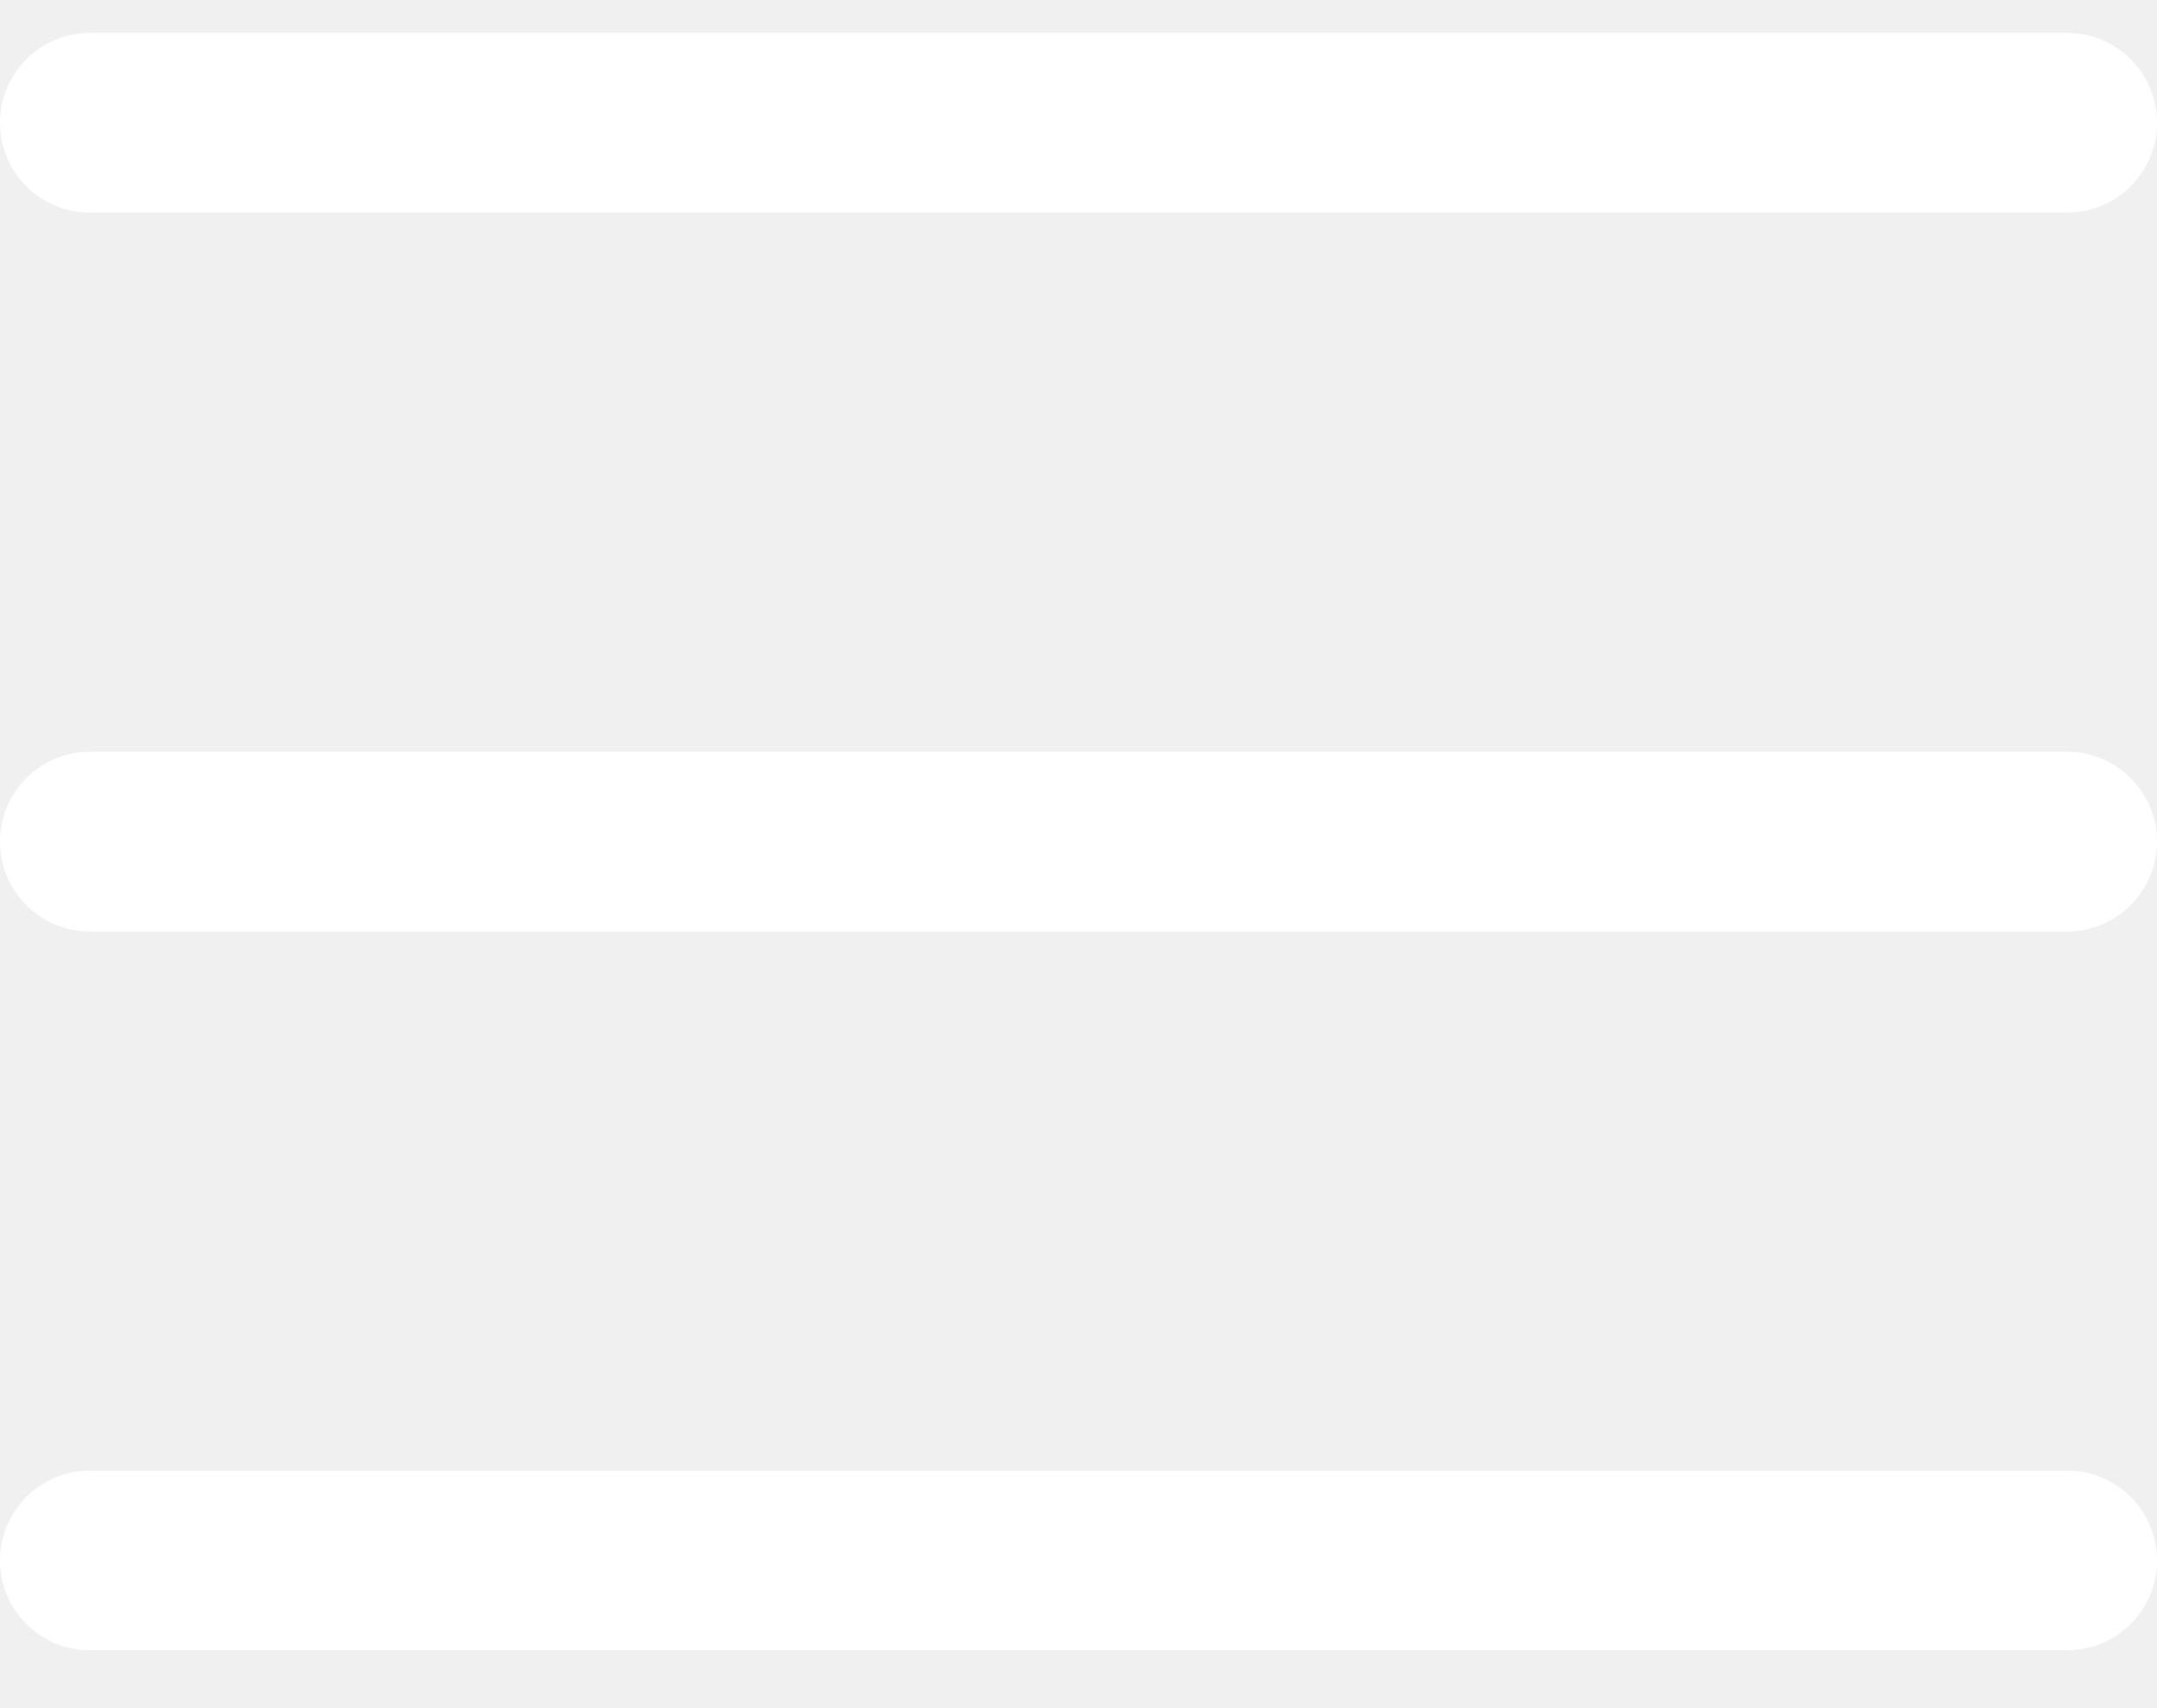
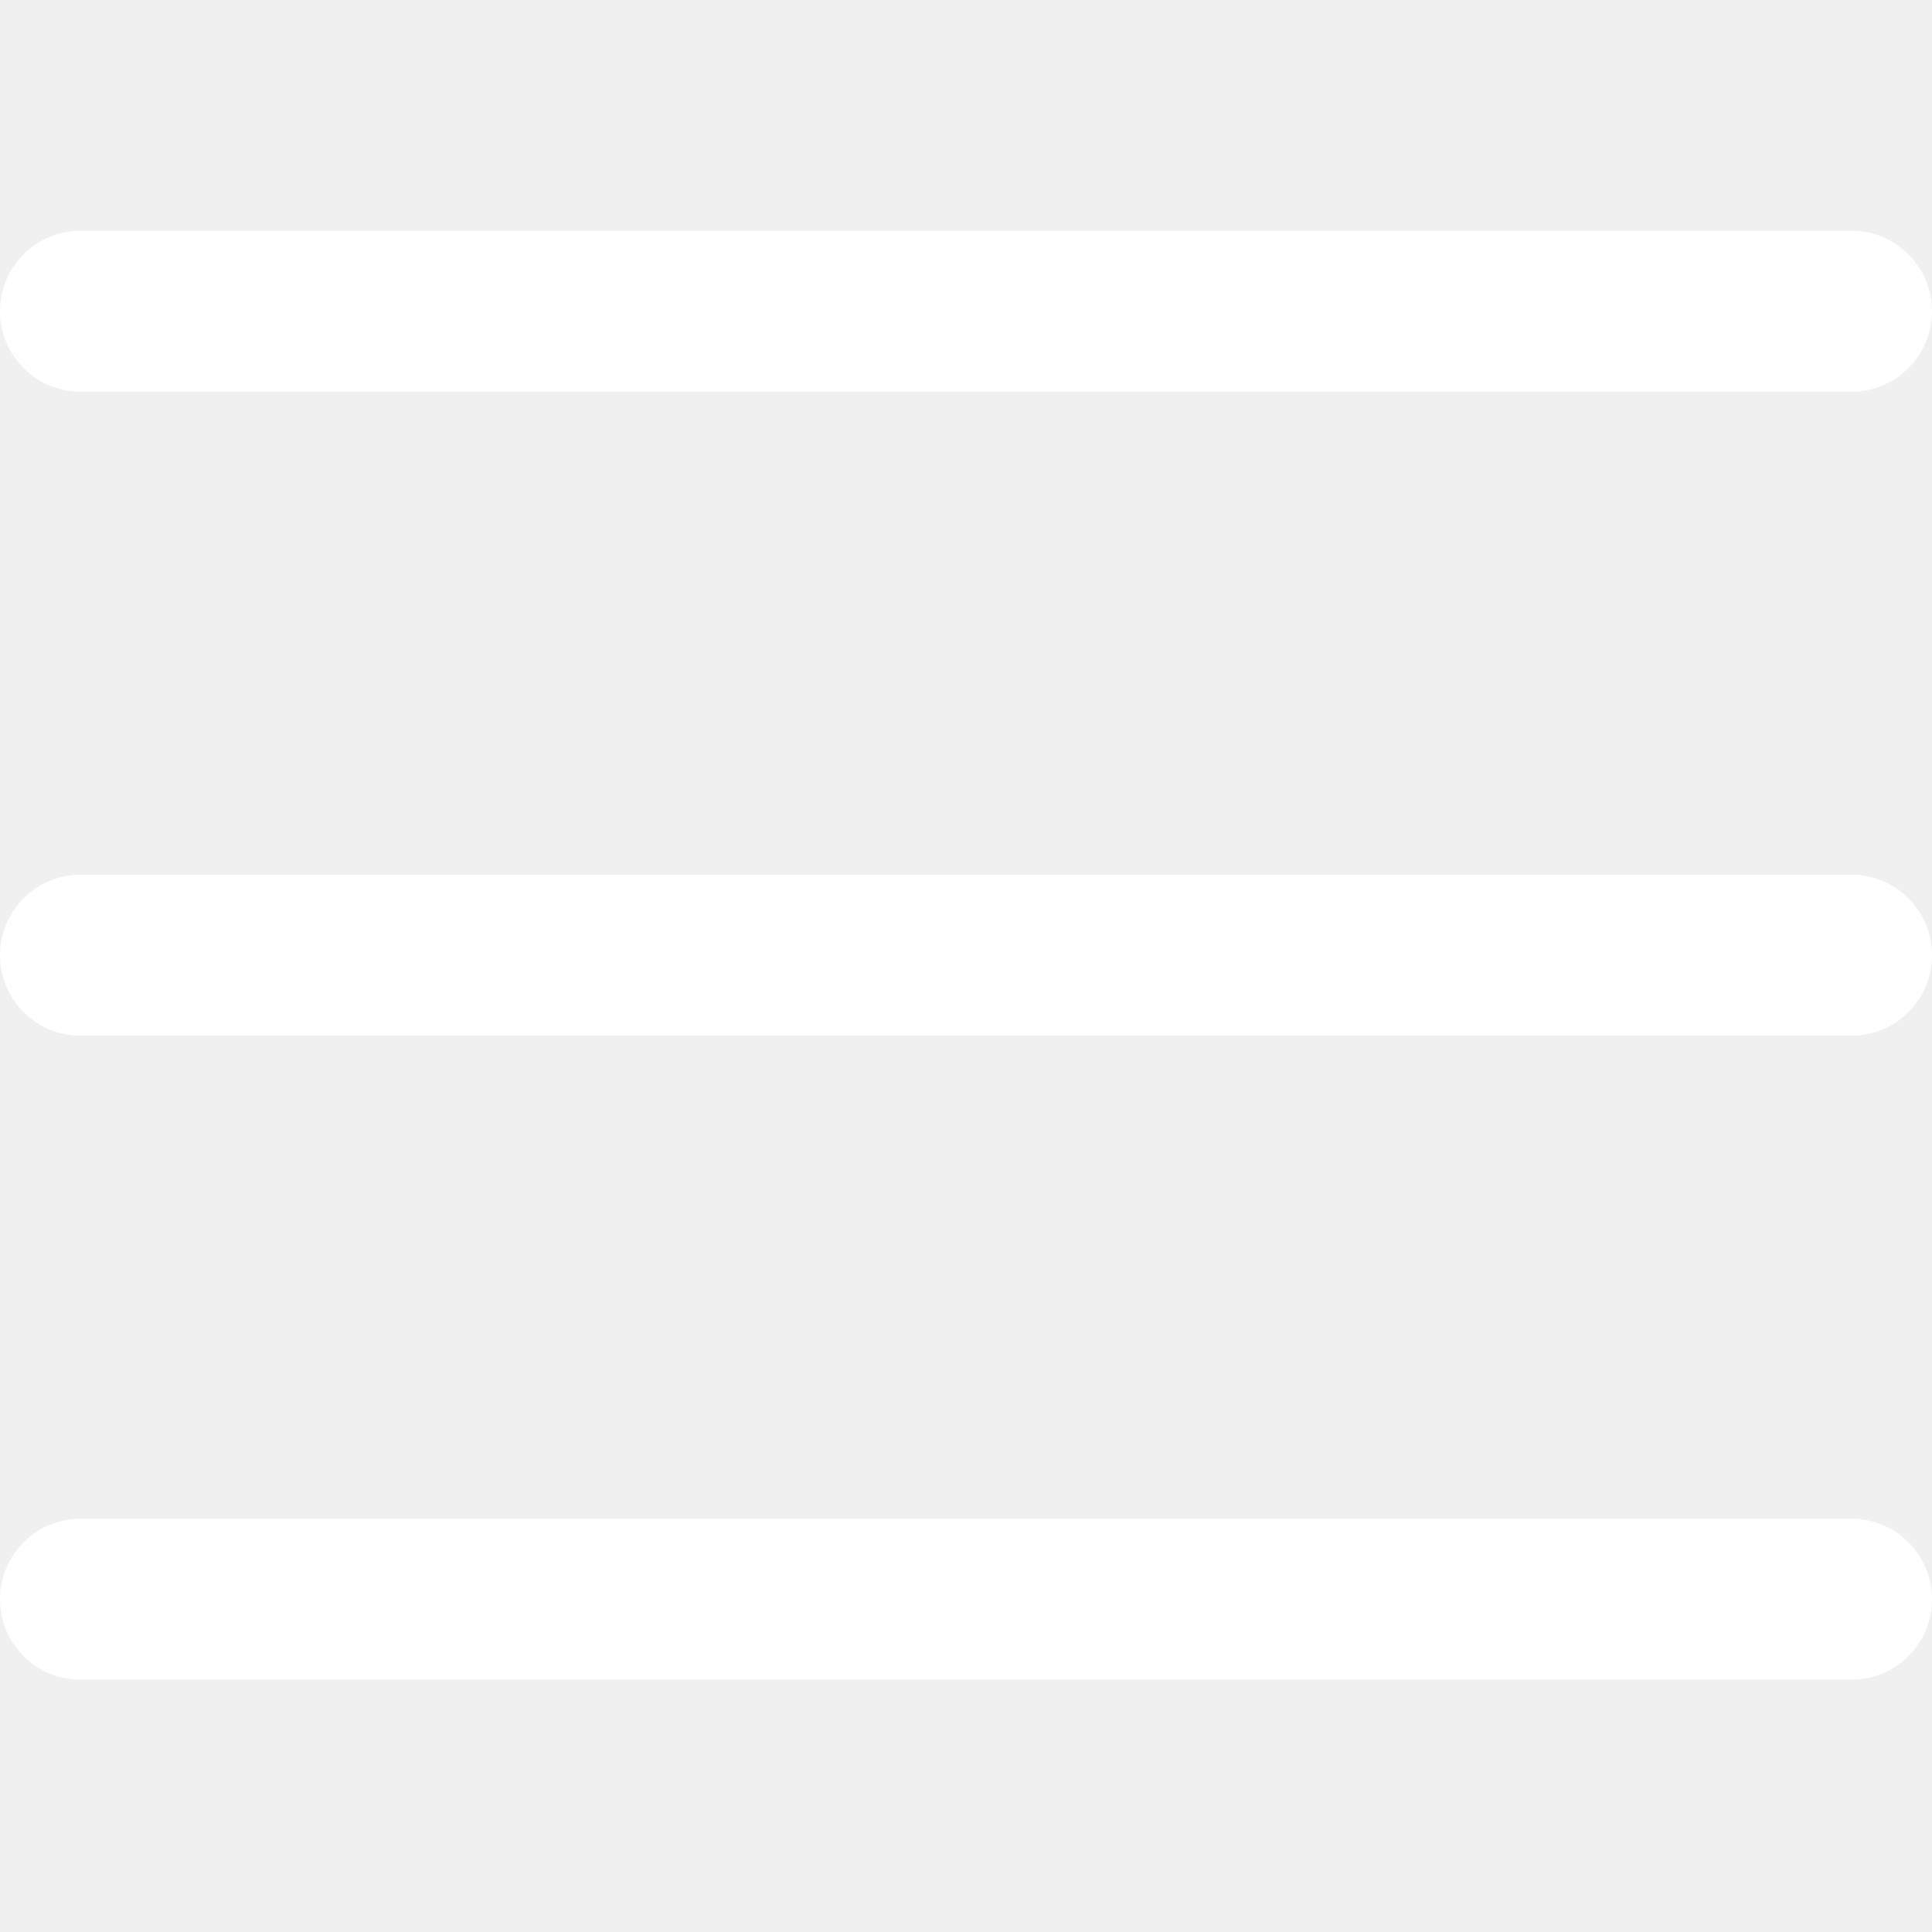
- <svg xmlns="http://www.w3.org/2000/svg" width="24" height="19" viewBox="0 0 24 19" fill="none">
+ <svg xmlns="http://www.w3.org/2000/svg" width="20" height="20" viewBox="0 0 24 19" fill="none">
  <path fill-rule="evenodd" clip-rule="evenodd" d="M0 1.366C0 0.814 0.448 0.366 1 0.366H23C23.552 0.366 24 0.814 24 1.366C24 1.919 23.552 2.366 23 2.366H1C0.448 2.366 0 1.919 0 1.366ZM0 9.366C0 8.814 0.448 8.366 1 8.366H23C23.552 8.366 24 8.814 24 9.366C24 9.919 23.552 10.366 23 10.366H1C0.448 10.366 0 9.919 0 9.366ZM0 17.366C0 16.814 0.448 16.366 1 16.366H23C23.552 16.366 24 16.814 24 17.366C24 17.919 23.552 18.366 23 18.366H1C0.448 18.366 0 17.919 0 17.366Z" fill="white" />
</svg>
